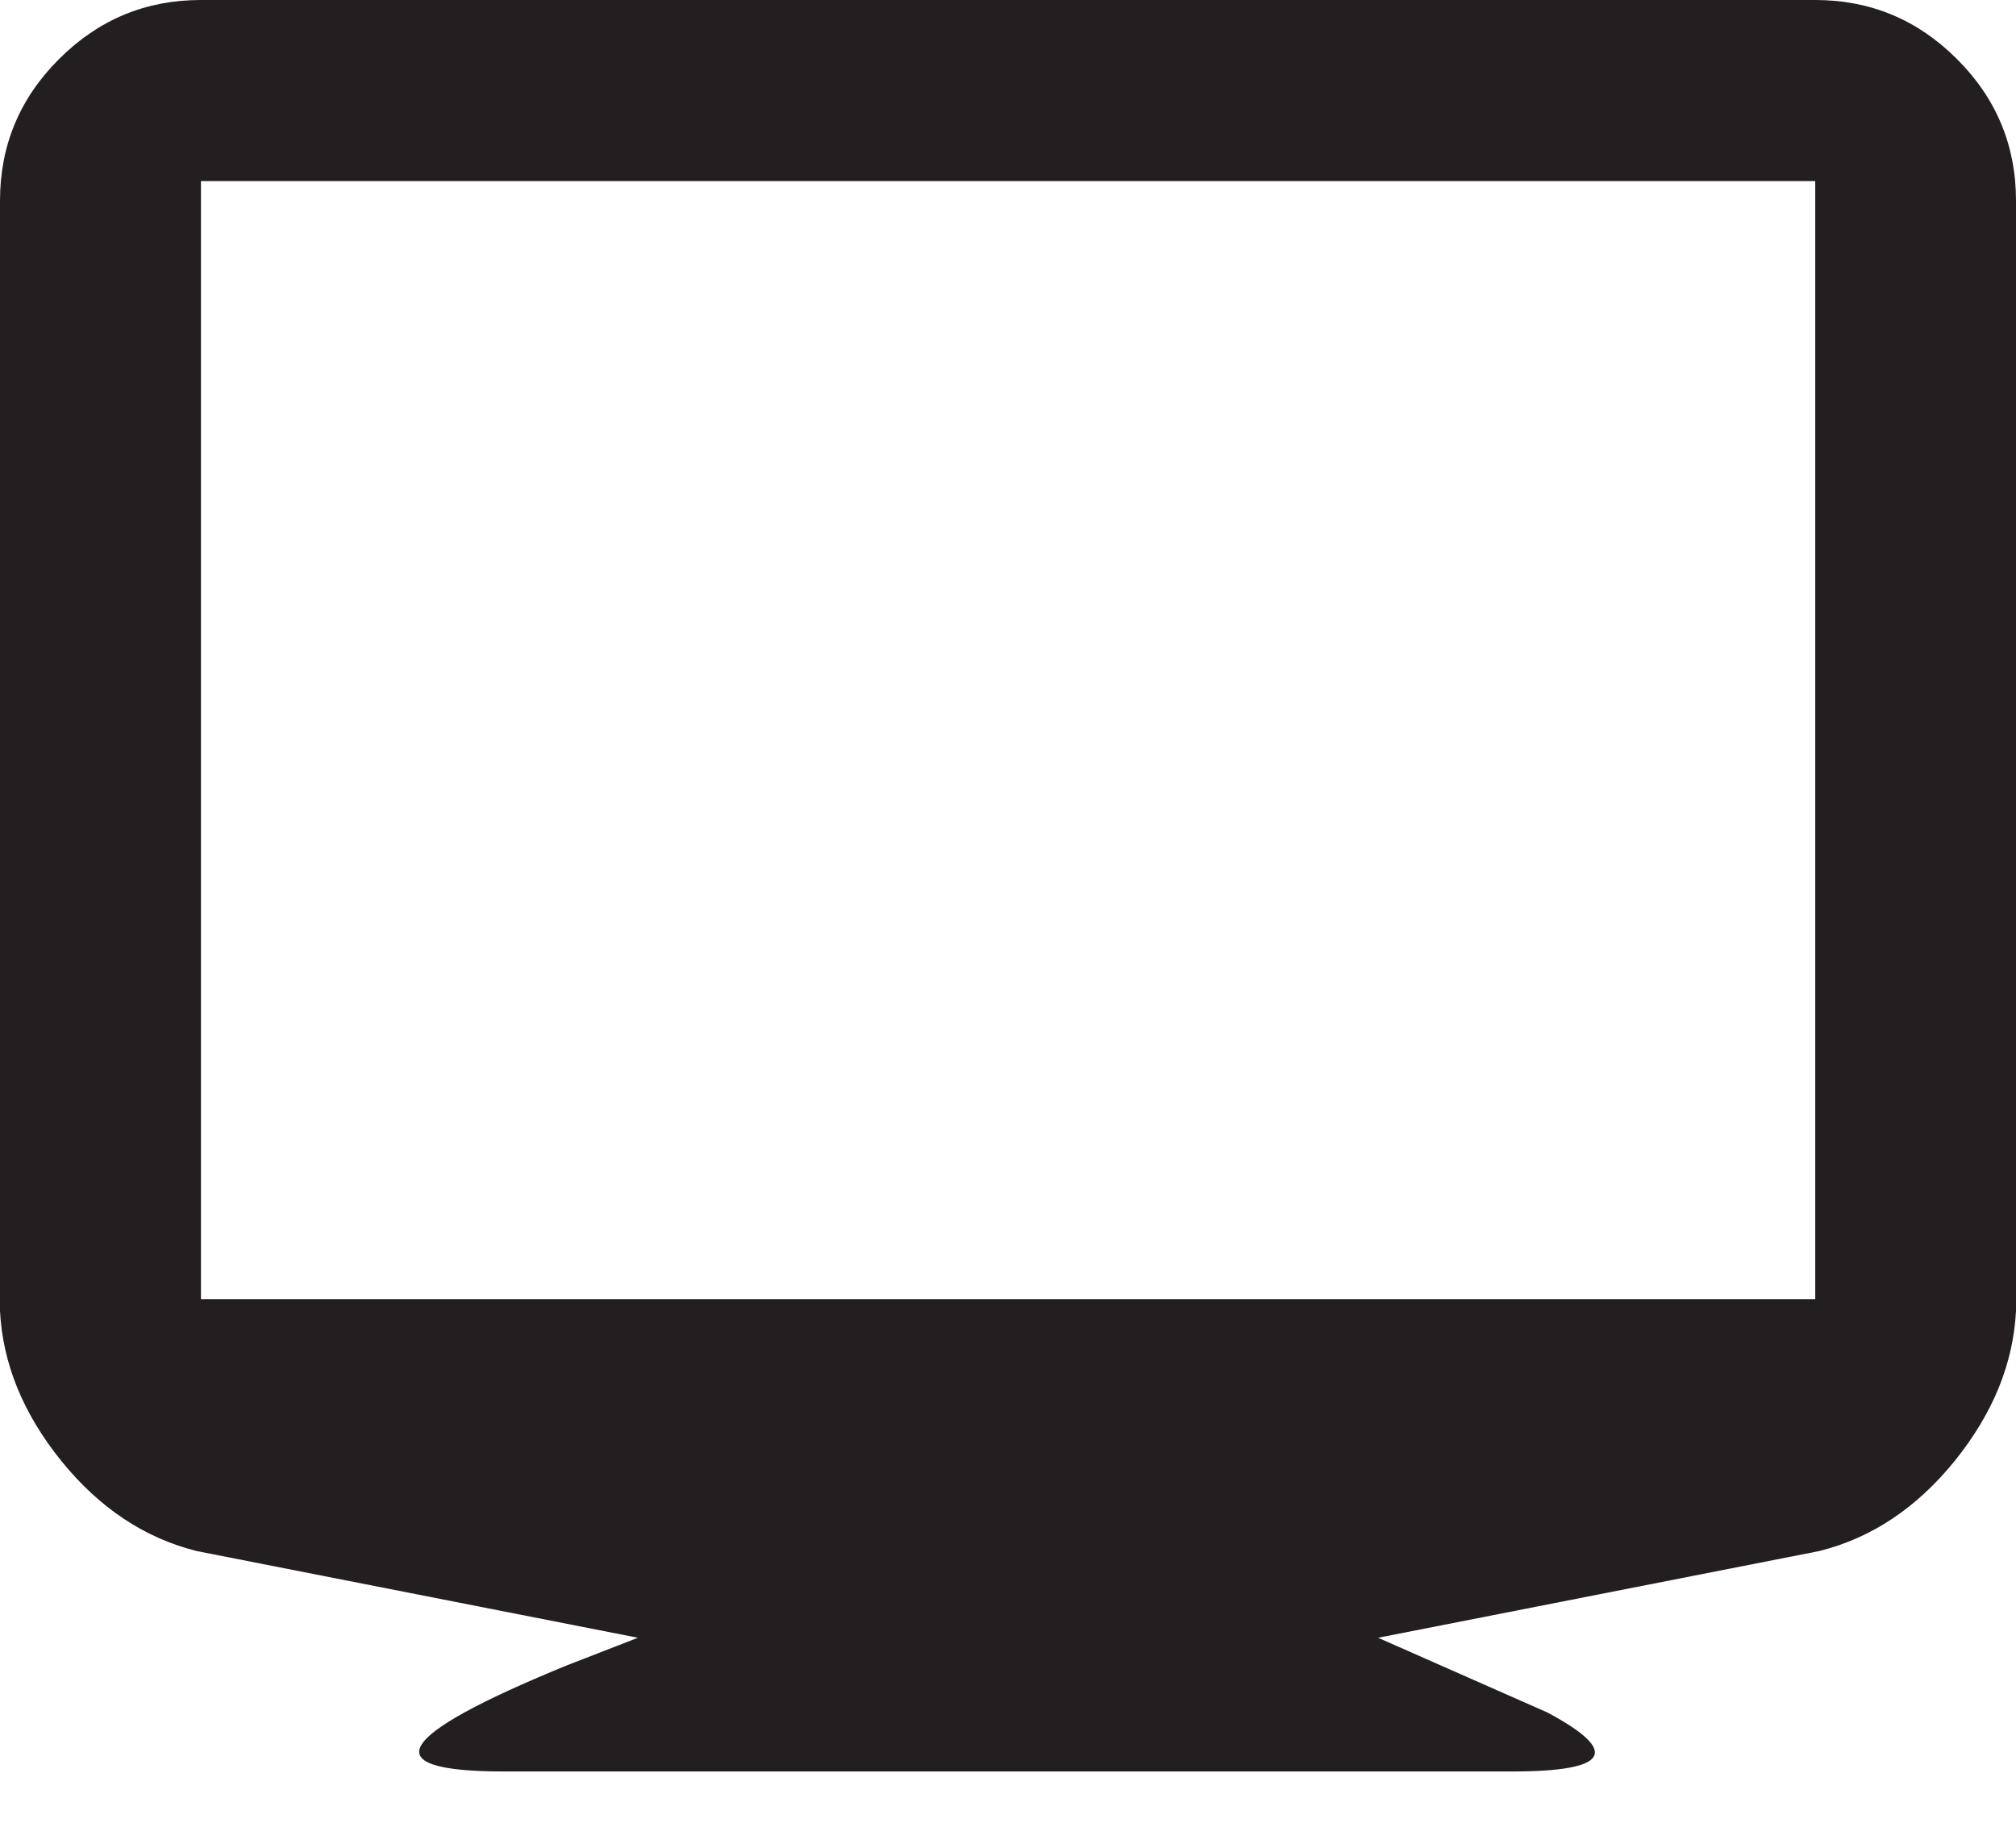
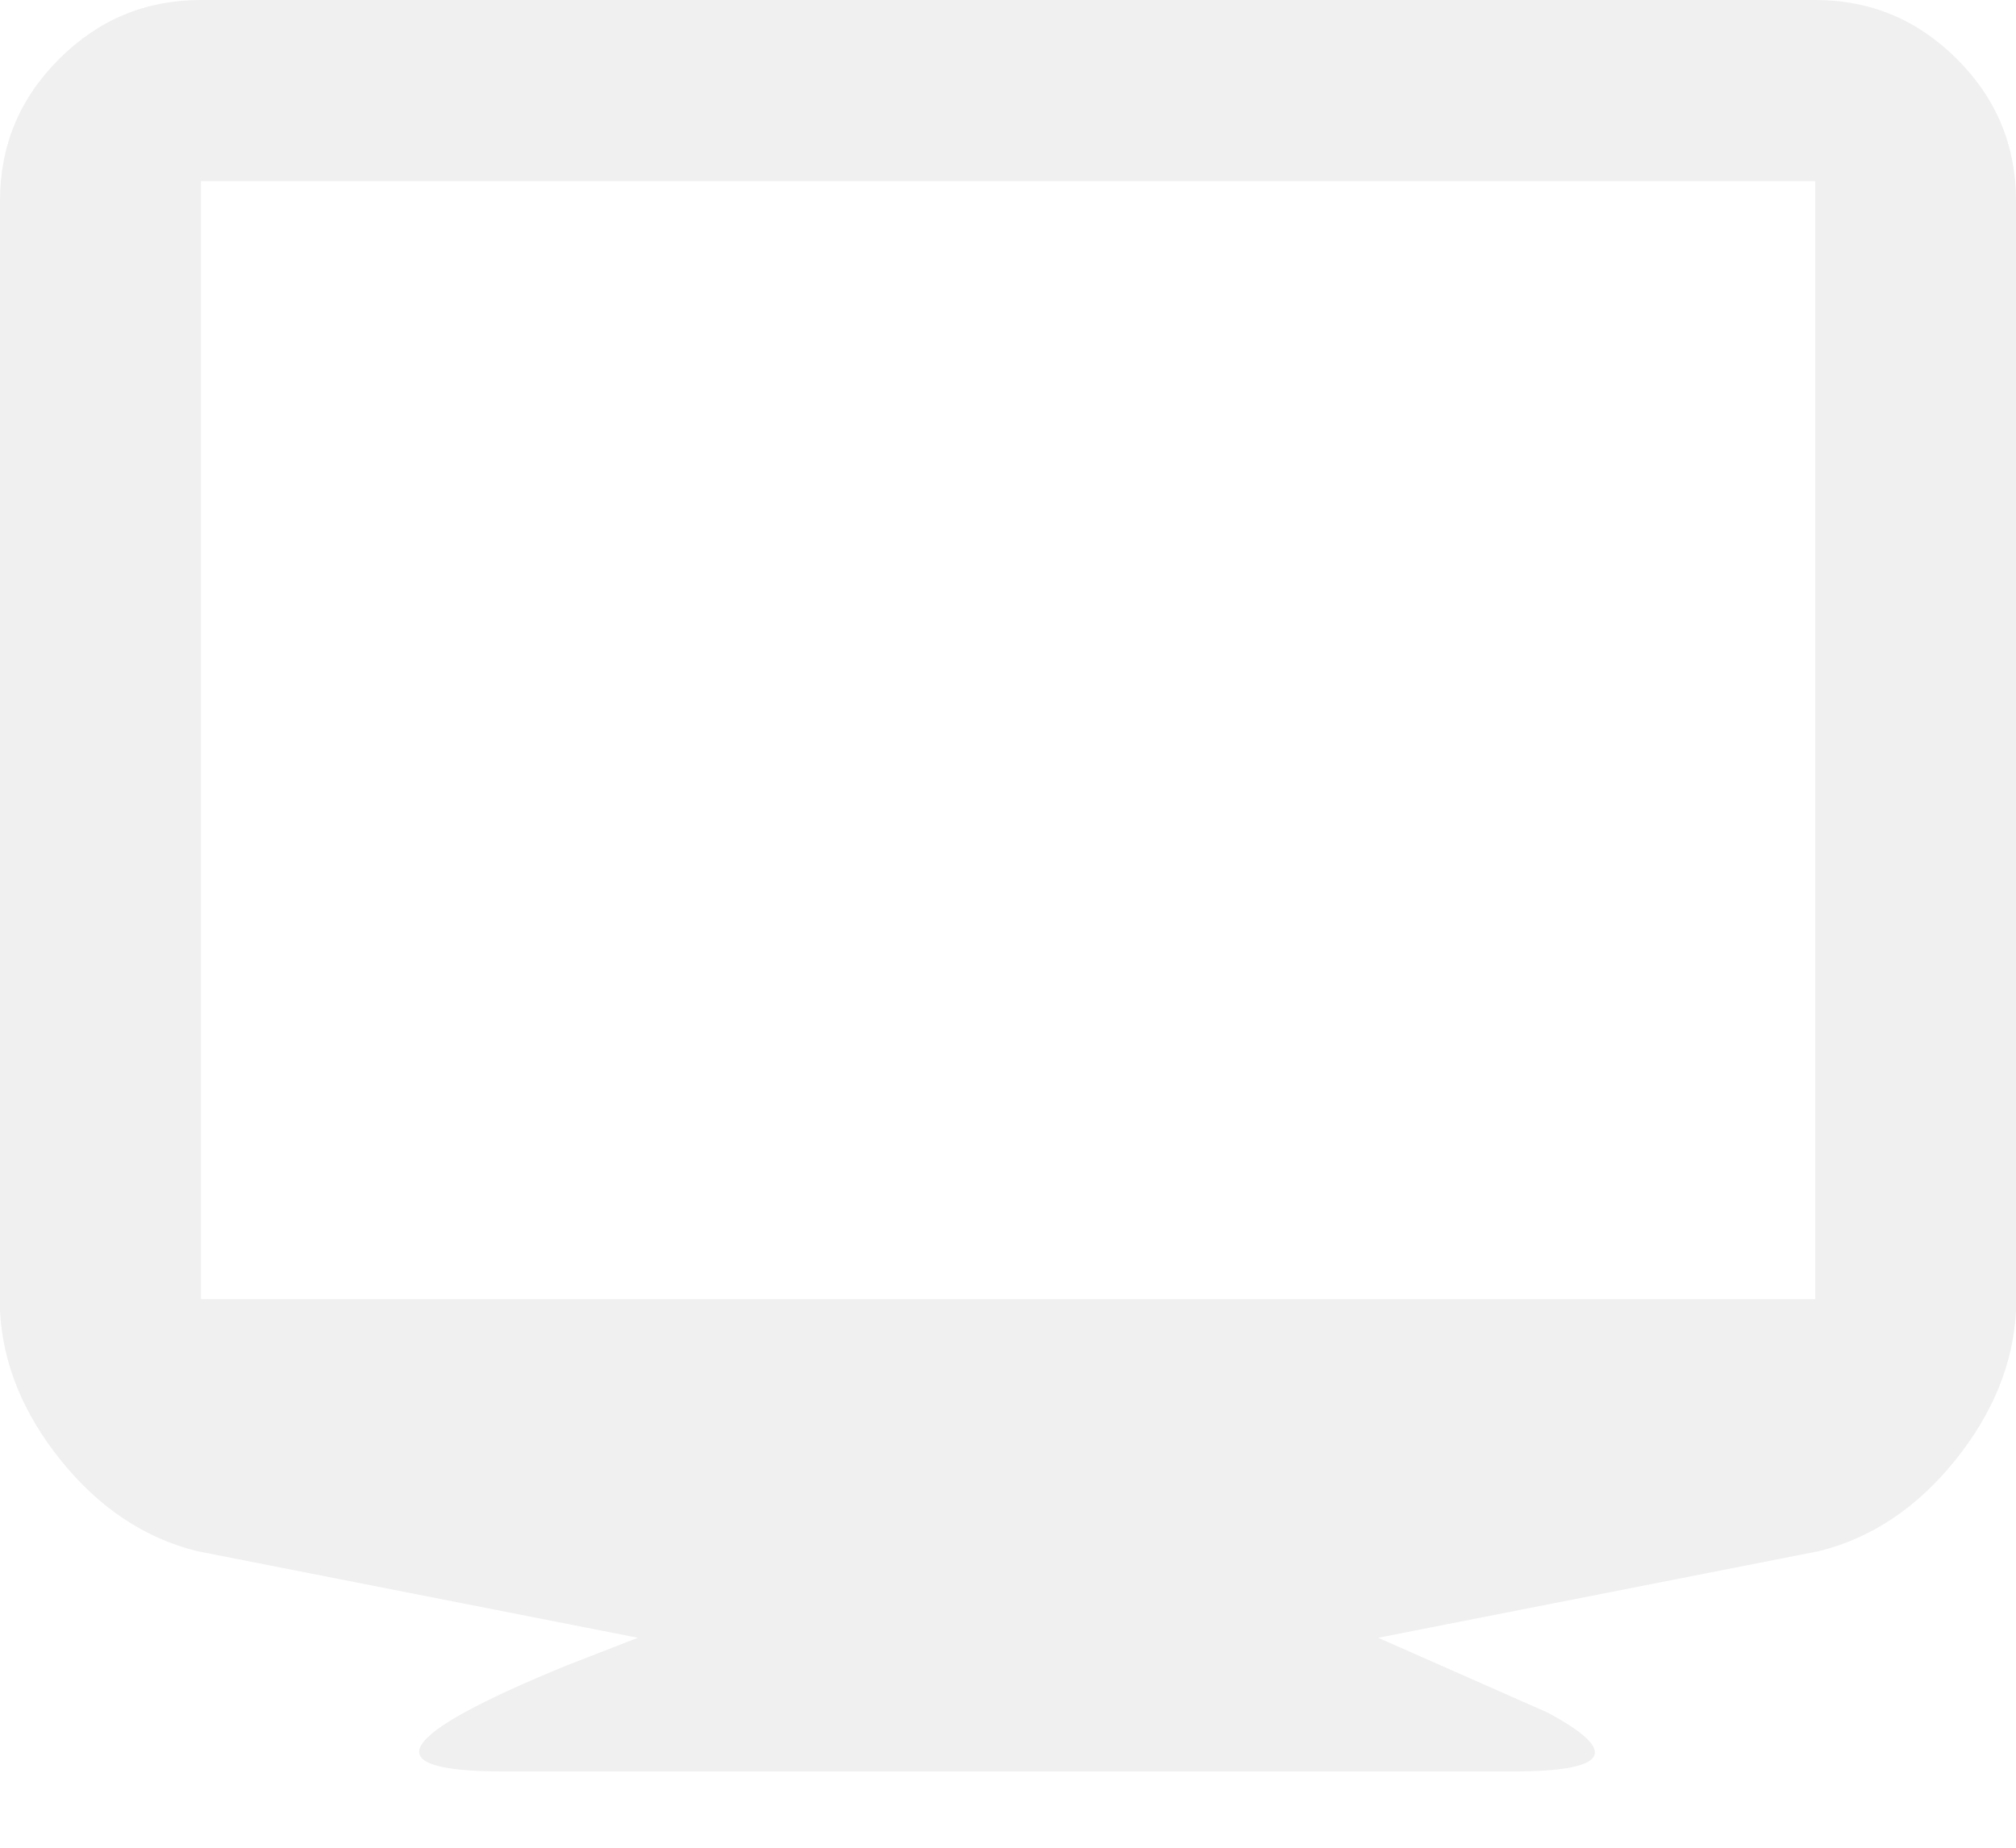
<svg xmlns="http://www.w3.org/2000/svg" width="12px" height="11px" viewBox="0 0 12 11" version="1.1">
  <g id="Page-1" stroke="none" stroke-width="1" fill="none" fill-rule="evenodd">
-     <path d="M1.196,7.734 L10.805,7.734 L10.805,1.078 L1.196,1.078 L1.196,7.734 Z M10.805,0 C11.133,0 11.414,0.117 11.648,0.351 C11.883,0.585 12,0.867 12,1.195 L12,7.804 C11.984,8.117 11.863,8.414 11.637,8.695 C11.41,8.976 11.141,9.156 10.828,9.234 L8.203,9.75 L9.211,10.195 C9.648,10.429 9.578,10.546 9,10.546 L3,10.546 C2.219,10.546 2.344,10.336 3.375,9.914 L3.797,9.75 L1.172,9.234 C0.859,9.156 0.59,8.976 0.363,8.695 C0.137,8.414 0.016,8.117 0,7.804 L0,1.195 C0,0.867 0.117,0.585 0.352,0.351 C0.586,0.117 0.867,0 1.195,0 L10.805,0 Z" id="Fill-7" fill="#231F20" />
+     <path d="M1.196,7.734 L10.805,7.734 L10.805,1.078 L1.196,1.078 L1.196,7.734 Z M10.805,0 C11.133,0 11.414,0.117 11.648,0.351 C11.883,0.585 12,0.867 12,1.195 L12,7.804 C11.984,8.117 11.863,8.414 11.637,8.695 C11.41,8.976 11.141,9.156 10.828,9.234 L8.203,9.75 L9.211,10.195 C9.648,10.429 9.578,10.546 9,10.546 L3,10.546 C2.219,10.546 2.344,10.336 3.375,9.914 L3.797,9.75 L1.172,9.234 C0.859,9.156 0.59,8.976 0.363,8.695 C0.137,8.414 0.016,8.117 0,7.804 L0,1.195 C0,0.867 0.117,0.585 0.352,0.351 C0.586,0.117 0.867,0 1.195,0 L10.805,0 Z" id="Fill-7" fill="#f0f0f0" />
  </g>
</svg>
